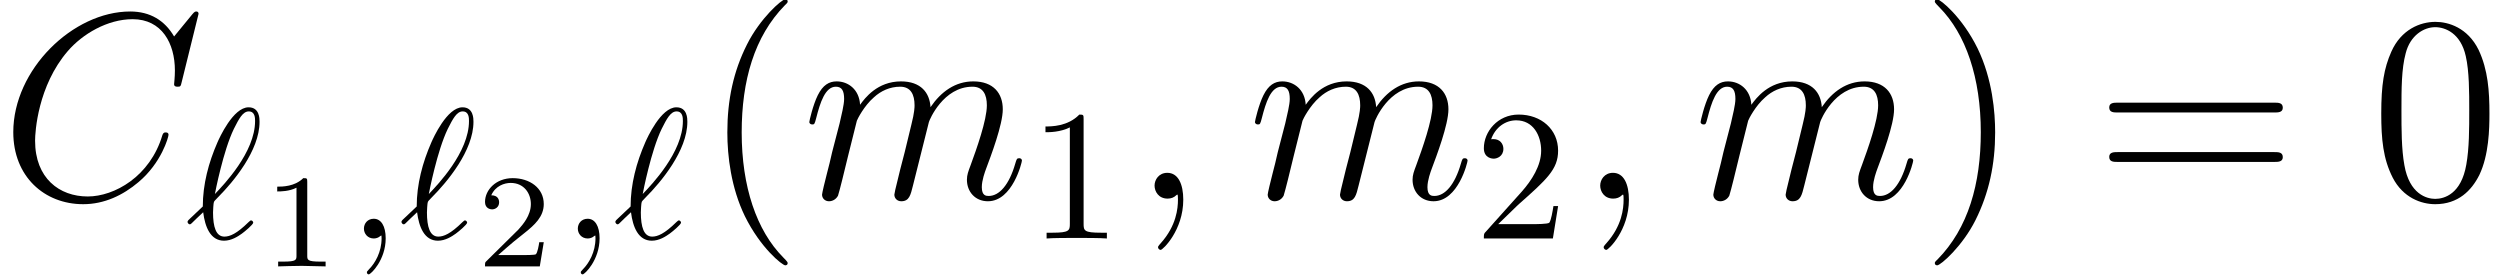
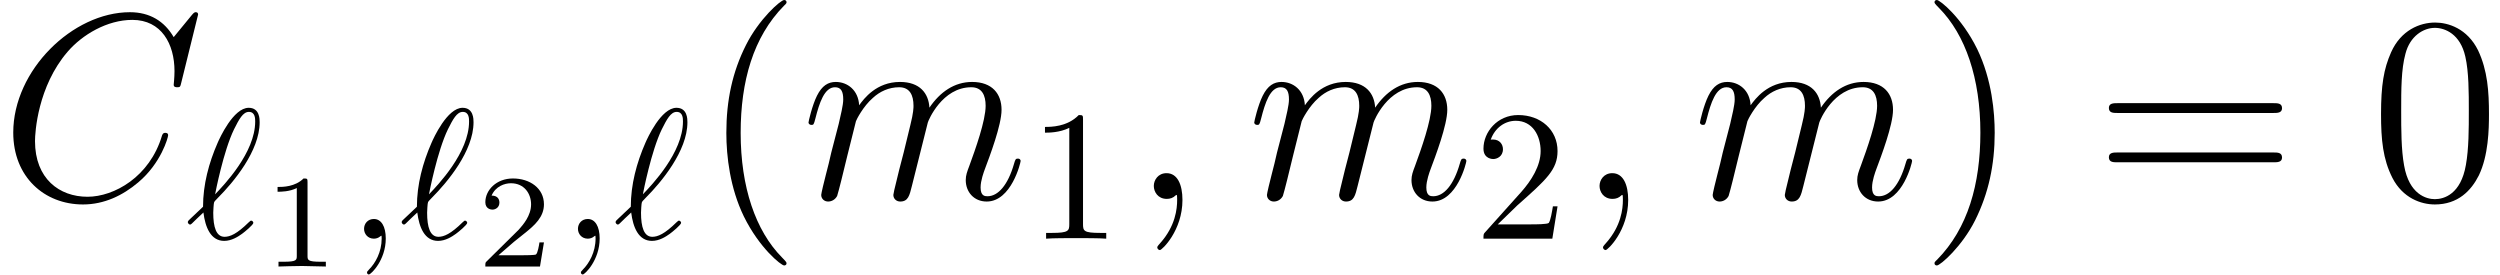
- <svg xmlns="http://www.w3.org/2000/svg" xmlns:xlink="http://www.w3.org/1999/xlink" height="14.405pt" version="1.1" viewBox="0 -10.422 131.187 14.405" width="131.187pt">
+ <svg xmlns="http://www.w3.org/2000/svg" xmlns:xlink="http://www.w3.org/1999/xlink" version="1.1" width="131.491pt" height="14.451pt" viewBox="0 -10.461 131.491 14.451">
  <defs>
-     <path d="M1.982 -0.01C1.982 -0.654 1.738 -1.035 1.357 -1.035C1.035 -1.035 0.84 -0.791 0.84 -0.517C0.84 -0.254 1.035 0 1.357 0C1.474 0 1.601 -0.039 1.699 -0.127C1.728 -0.146 1.738 -0.156 1.748 -0.156S1.767 -0.146 1.767 -0.01C1.767 0.713 1.425 1.299 1.103 1.621C0.996 1.728 0.996 1.748 0.996 1.777C0.996 1.845 1.045 1.884 1.093 1.884C1.201 1.884 1.982 1.133 1.982 -0.01Z" id="g0-59" />
-     <path d="M0.156 -0.967C0.137 -0.937 0.107 -0.908 0.107 -0.869C0.107 -0.82 0.166 -0.742 0.225 -0.742C0.273 -0.742 0.303 -0.771 0.576 -1.045C0.654 -1.113 0.849 -1.299 0.928 -1.377C1.025 -0.605 1.308 0.117 2.021 0.117C2.412 0.117 2.753 -0.107 2.958 -0.254C3.095 -0.351 3.554 -0.732 3.554 -0.83C3.554 -0.859 3.525 -0.947 3.437 -0.947C3.407 -0.947 3.398 -0.937 3.31 -0.859C2.685 -0.244 2.324 -0.098 2.041 -0.098C1.601 -0.098 1.445 -0.605 1.445 -1.367C1.445 -1.425 1.464 -1.875 1.494 -1.923C1.513 -1.953 1.513 -1.972 1.709 -2.167C2.499 -2.958 3.886 -4.608 3.886 -6.122C3.886 -6.288 3.886 -6.883 3.31 -6.883C2.499 -6.883 1.777 -5.272 1.679 -5.048C1.211 -3.983 0.908 -2.841 0.908 -1.679L0.156 -0.967ZM1.543 -2.333C1.562 -2.441 1.982 -4.608 2.538 -5.751C2.802 -6.278 3.007 -6.668 3.32 -6.668C3.651 -6.668 3.651 -6.317 3.651 -6.161C3.651 -4.53 2.011 -2.822 1.543 -2.333Z" id="g0-96" />
-     <path d="M2.72 0.056C2.72 -0.753 2.455 -1.353 1.883 -1.353C1.437 -1.353 1.213 -0.99 1.213 -0.683S1.423 0 1.897 0C2.078 0 2.232 -0.056 2.357 -0.181C2.385 -0.209 2.399 -0.209 2.413 -0.209C2.441 -0.209 2.441 -0.014 2.441 0.056C2.441 0.516 2.357 1.423 1.548 2.329C1.395 2.497 1.395 2.525 1.395 2.552C1.395 2.622 1.465 2.692 1.534 2.692C1.646 2.692 2.72 1.66 2.72 0.056Z" id="g1-59" />
-     <path d="M10.419 -9.694C10.419 -9.819 10.321 -9.819 10.293 -9.819S10.21 -9.819 10.098 -9.68L9.136 -8.508C8.648 -9.345 7.88 -9.819 6.834 -9.819C3.822 -9.819 0.697 -6.765 0.697 -3.487C0.697 -1.158 2.329 0.293 4.366 0.293C5.481 0.293 6.458 -0.181 7.267 -0.865C8.48 -1.883 8.843 -3.236 8.843 -3.347C8.843 -3.473 8.731 -3.473 8.689 -3.473C8.564 -3.473 8.55 -3.389 8.522 -3.333C7.88 -1.158 5.998 -0.112 4.603 -0.112C3.124 -0.112 1.841 -1.06 1.841 -3.041C1.841 -3.487 1.981 -5.914 3.557 -7.741C4.324 -8.634 5.635 -9.415 6.96 -9.415C8.494 -9.415 9.178 -8.145 9.178 -6.723C9.178 -6.36 9.136 -6.053 9.136 -5.998C9.136 -5.872 9.275 -5.872 9.317 -5.872C9.47 -5.872 9.484 -5.886 9.54 -6.137L10.419 -9.694Z" id="g1-67" />
-     <path d="M2.873 -4.087C2.901 -4.17 3.25 -4.868 3.766 -5.314C4.129 -5.649 4.603 -5.872 5.147 -5.872C5.705 -5.872 5.9 -5.454 5.9 -4.896C5.9 -4.812 5.9 -4.533 5.732 -3.877L5.384 -2.441C5.272 -2.022 5.007 -0.99 4.979 -0.837C4.924 -0.628 4.84 -0.265 4.84 -0.209C4.84 -0.014 4.993 0.139 5.202 0.139C5.621 0.139 5.691 -0.181 5.816 -0.683L6.653 -4.017C6.681 -4.129 7.406 -5.872 8.94 -5.872C9.498 -5.872 9.694 -5.454 9.694 -4.896C9.694 -4.115 9.15 -2.594 8.843 -1.757C8.717 -1.423 8.648 -1.241 8.648 -0.99C8.648 -0.363 9.08 0.139 9.749 0.139C11.047 0.139 11.535 -1.911 11.535 -1.995C11.535 -2.064 11.479 -2.12 11.395 -2.12C11.27 -2.12 11.256 -2.078 11.186 -1.841C10.865 -0.725 10.349 -0.139 9.791 -0.139C9.652 -0.139 9.429 -0.153 9.429 -0.6C9.429 -0.962 9.596 -1.409 9.652 -1.562C9.903 -2.232 10.53 -3.877 10.53 -4.686C10.53 -5.523 10.042 -6.151 8.982 -6.151C8.048 -6.151 7.295 -5.621 6.737 -4.798C6.695 -5.551 6.235 -6.151 5.189 -6.151C3.947 -6.151 3.292 -5.272 3.041 -4.924C2.999 -5.719 2.427 -6.151 1.813 -6.151C1.409 -6.151 1.088 -5.956 0.823 -5.426C0.572 -4.924 0.377 -4.073 0.377 -4.017S0.432 -3.891 0.53 -3.891C0.642 -3.891 0.656 -3.905 0.739 -4.226C0.948 -5.049 1.213 -5.872 1.771 -5.872C2.092 -5.872 2.204 -5.649 2.204 -5.23C2.204 -4.924 2.064 -4.38 1.967 -3.947L1.576 -2.441C1.52 -2.176 1.367 -1.548 1.297 -1.297C1.2 -0.934 1.046 -0.279 1.046 -0.209C1.046 -0.014 1.2 0.139 1.409 0.139C1.576 0.139 1.771 0.056 1.883 -0.153C1.911 -0.223 2.036 -0.711 2.106 -0.99L2.413 -2.246L2.873 -4.087Z" id="g1-109" />
-     <path d="M2.87 -6.249C2.87 -6.483 2.87 -6.502 2.646 -6.502C2.041 -5.878 1.181 -5.878 0.869 -5.878V-5.575C1.064 -5.575 1.64 -5.575 2.148 -5.829V-0.771C2.148 -0.42 2.119 -0.303 1.24 -0.303H0.928V0C1.269 -0.029 2.119 -0.029 2.509 -0.029S3.749 -0.029 4.091 0V-0.303H3.778C2.9 -0.303 2.87 -0.41 2.87 -0.771V-6.249Z" id="g2-49" />
-     <path d="M1.24 -0.752L2.275 -1.757C3.798 -3.105 4.384 -3.632 4.384 -4.608C4.384 -5.721 3.505 -6.502 2.314 -6.502C1.211 -6.502 0.488 -5.604 0.488 -4.735C0.488 -4.188 0.976 -4.188 1.006 -4.188C1.172 -4.188 1.513 -4.306 1.513 -4.706C1.513 -4.96 1.338 -5.214 0.996 -5.214C0.918 -5.214 0.898 -5.214 0.869 -5.204C1.093 -5.838 1.621 -6.2 2.187 -6.2C3.075 -6.2 3.495 -5.409 3.495 -4.608C3.495 -3.827 3.007 -3.056 2.47 -2.451L0.596 -0.361C0.488 -0.254 0.488 -0.234 0.488 0H4.11L4.384 -1.699H4.14C4.091 -1.406 4.022 -0.976 3.925 -0.83C3.857 -0.752 3.212 -0.752 2.997 -0.752H1.24Z" id="g2-50" />
-     <path d="M2.336 -4.435C2.336 -4.624 2.322 -4.631 2.127 -4.631C1.681 -4.191 1.046 -4.184 0.76 -4.184V-3.933C0.928 -3.933 1.388 -3.933 1.771 -4.129V-0.572C1.771 -0.342 1.771 -0.251 1.074 -0.251H0.809V0C0.934 -0.007 1.792 -0.028 2.05 -0.028C2.267 -0.028 3.145 -0.007 3.299 0V-0.251H3.034C2.336 -0.251 2.336 -0.342 2.336 -0.572V-4.435Z" id="g4-49" />
-     <path d="M3.522 -1.269H3.285C3.264 -1.116 3.194 -0.704 3.103 -0.635C3.048 -0.593 2.511 -0.593 2.413 -0.593H1.13C1.862 -1.241 2.106 -1.437 2.525 -1.764C3.041 -2.176 3.522 -2.608 3.522 -3.271C3.522 -4.115 2.783 -4.631 1.89 -4.631C1.025 -4.631 0.439 -4.024 0.439 -3.382C0.439 -3.027 0.739 -2.992 0.809 -2.992C0.976 -2.992 1.179 -3.11 1.179 -3.361C1.179 -3.487 1.13 -3.731 0.767 -3.731C0.983 -4.226 1.458 -4.38 1.785 -4.38C2.483 -4.38 2.845 -3.836 2.845 -3.271C2.845 -2.664 2.413 -2.183 2.19 -1.932L0.509 -0.272C0.439 -0.209 0.439 -0.195 0.439 0H3.313L3.522 -1.269Z" id="g4-50" />
-     <path d="M4.533 3.389C4.533 3.347 4.533 3.32 4.296 3.082C2.901 1.674 2.12 -0.628 2.12 -3.473C2.12 -6.179 2.776 -8.508 4.394 -10.154C4.533 -10.28 4.533 -10.307 4.533 -10.349C4.533 -10.433 4.463 -10.461 4.407 -10.461C4.226 -10.461 3.082 -9.457 2.399 -8.09C1.688 -6.681 1.367 -5.189 1.367 -3.473C1.367 -2.232 1.562 -0.572 2.287 0.921C3.11 2.594 4.254 3.501 4.407 3.501C4.463 3.501 4.533 3.473 4.533 3.389Z" id="g3-40" />
-     <path d="M3.933 -3.473C3.933 -4.533 3.794 -6.263 3.013 -7.88C2.19 -9.554 1.046 -10.461 0.893 -10.461C0.837 -10.461 0.767 -10.433 0.767 -10.349C0.767 -10.307 0.767 -10.28 1.004 -10.042C2.399 -8.634 3.18 -6.332 3.18 -3.487C3.18 -0.781 2.525 1.548 0.907 3.194C0.767 3.32 0.767 3.347 0.767 3.389C0.767 3.473 0.837 3.501 0.893 3.501C1.074 3.501 2.218 2.497 2.901 1.13C3.612 -0.293 3.933 -1.799 3.933 -3.473Z" id="g3-41" />
-     <path d="M6.249 -4.463C6.249 -5.621 6.179 -6.751 5.677 -7.811C5.105 -8.968 4.101 -9.275 3.417 -9.275C2.608 -9.275 1.618 -8.871 1.102 -7.713C0.711 -6.834 0.572 -5.97 0.572 -4.463C0.572 -3.11 0.669 -2.092 1.172 -1.102C1.716 -0.042 2.678 0.293 3.403 0.293C4.617 0.293 5.314 -0.432 5.719 -1.241C6.221 -2.287 6.249 -3.654 6.249 -4.463ZM3.403 0.014C2.957 0.014 2.05 -0.237 1.785 -1.757C1.632 -2.594 1.632 -3.654 1.632 -4.631C1.632 -5.774 1.632 -6.806 1.855 -7.629C2.092 -8.564 2.803 -8.996 3.403 -8.996C3.933 -8.996 4.742 -8.675 5.007 -7.476C5.189 -6.681 5.189 -5.579 5.189 -4.631C5.189 -3.696 5.189 -2.636 5.035 -1.785C4.77 -0.251 3.891 0.014 3.403 0.014Z" id="g3-48" />
-     <path d="M9.415 -4.519C9.61 -4.519 9.861 -4.519 9.861 -4.77C9.861 -5.035 9.624 -5.035 9.415 -5.035H1.2C1.004 -5.035 0.753 -5.035 0.753 -4.784C0.753 -4.519 0.99 -4.519 1.2 -4.519H9.415ZM9.415 -1.925C9.61 -1.925 9.861 -1.925 9.861 -2.176C9.861 -2.441 9.624 -2.441 9.415 -2.441H1.2C1.004 -2.441 0.753 -2.441 0.753 -2.19C0.753 -1.925 0.99 -1.925 1.2 -1.925H9.415Z" id="g3-61" />
+     <path id="g2-49" d="M2.87-6.249C2.87-6.483 2.87-6.502 2.646-6.502C2.041-5.878 1.181-5.878 .869-5.878V-5.575C1.064-5.575 1.64-5.575 2.148-5.829V-.771C2.148-.42 2.119-.303 1.24-.303H.928V0C1.269-.029 2.119-.029 2.509-.029S3.749-.029 4.091 0V-.303H3.778C2.9-.303 2.87-.41 2.87-.771V-6.249Z" />
+     <path id="g2-50" d="M1.24-.752L2.275-1.757C3.798-3.105 4.384-3.632 4.384-4.608C4.384-5.721 3.505-6.502 2.314-6.502C1.211-6.502 .488-5.604 .488-4.735C.488-4.188 .976-4.188 1.006-4.188C1.172-4.188 1.513-4.306 1.513-4.706C1.513-4.96 1.338-5.214 .996-5.214C.918-5.214 .898-5.214 .869-5.204C1.093-5.838 1.621-6.2 2.187-6.2C3.075-6.2 3.495-5.409 3.495-4.608C3.495-3.827 3.007-3.056 2.47-2.451L.596-.361C.488-.254 .488-.234 .488 0H4.11L4.384-1.699H4.14C4.091-1.406 4.022-.976 3.925-.83C3.857-.752 3.212-.752 2.997-.752H1.24Z" />
+     <path id="g3-40" d="M4.533 3.389C4.533 3.347 4.533 3.32 4.296 3.082C2.901 1.674 2.12-.628 2.12-3.473C2.12-6.179 2.776-8.508 4.394-10.154C4.533-10.279 4.533-10.307 4.533-10.349C4.533-10.433 4.463-10.461 4.407-10.461C4.226-10.461 3.082-9.457 2.399-8.09C1.688-6.681 1.367-5.189 1.367-3.473C1.367-2.232 1.562-.572 2.287 .921C3.11 2.594 4.254 3.501 4.407 3.501C4.463 3.501 4.533 3.473 4.533 3.389Z" />
+     <path id="g3-41" d="M3.933-3.473C3.933-4.533 3.794-6.263 3.013-7.88C2.19-9.554 1.046-10.461 .893-10.461C.837-10.461 .767-10.433 .767-10.349C.767-10.307 .767-10.279 1.004-10.042C2.399-8.634 3.18-6.332 3.18-3.487C3.18-.781 2.525 1.548 .907 3.194C.767 3.32 .767 3.347 .767 3.389C.767 3.473 .837 3.501 .893 3.501C1.074 3.501 2.218 2.497 2.901 1.13C3.612-.293 3.933-1.799 3.933-3.473Z" />
+     <path id="g3-48" d="M6.249-4.463C6.249-5.621 6.179-6.751 5.677-7.811C5.105-8.968 4.101-9.275 3.417-9.275C2.608-9.275 1.618-8.871 1.102-7.713C.711-6.834 .572-5.97 .572-4.463C.572-3.11 .669-2.092 1.172-1.102C1.716-.042 2.678 .293 3.403 .293C4.617 .293 5.314-.432 5.719-1.241C6.221-2.287 6.249-3.654 6.249-4.463ZM3.403 .014C2.957 .014 2.05-.237 1.785-1.757C1.632-2.594 1.632-3.654 1.632-4.631C1.632-5.774 1.632-6.806 1.855-7.629C2.092-8.564 2.803-8.996 3.403-8.996C3.933-8.996 4.742-8.675 5.007-7.476C5.189-6.681 5.189-5.579 5.189-4.631C5.189-3.696 5.189-2.636 5.035-1.785C4.77-.251 3.891 .014 3.403 .014Z" />
+     <path id="g3-61" d="M9.415-4.519C9.61-4.519 9.861-4.519 9.861-4.77C9.861-5.035 9.624-5.035 9.415-5.035H1.2C1.004-5.035 .753-5.035 .753-4.784C.753-4.519 .99-4.519 1.2-4.519H9.415ZM9.415-1.925C9.61-1.925 9.861-1.925 9.861-2.176C9.861-2.441 9.624-2.441 9.415-2.441H1.2C1.004-2.441 .753-2.441 .753-2.19C.753-1.925 .99-1.925 1.2-1.925H9.415Z" />
+     <path id="g0-59" d="M1.982-.01C1.982-.654 1.738-1.035 1.357-1.035C1.035-1.035 .84-.791 .84-.517C.84-.254 1.035 0 1.357 0C1.474 0 1.601-.039 1.699-.127C1.728-.146 1.738-.156 1.748-.156S1.767-.146 1.767-.01C1.767 .713 1.425 1.299 1.103 1.621C.996 1.728 .996 1.748 .996 1.777C.996 1.845 1.045 1.884 1.093 1.884C1.201 1.884 1.982 1.133 1.982-.01Z" />
+     <path id="g0-96" d="M.156-.967C.137-.937 .107-.908 .107-.869C.107-.82 .166-.742 .225-.742C.273-.742 .303-.771 .576-1.045C.654-1.113 .849-1.299 .928-1.377C1.025-.605 1.308 .117 2.021 .117C2.412 .117 2.753-.107 2.958-.254C3.095-.351 3.554-.732 3.554-.83C3.554-.859 3.525-.947 3.437-.947C3.407-.947 3.398-.937 3.31-.859C2.685-.244 2.324-.098 2.041-.098C1.601-.098 1.445-.605 1.445-1.367C1.445-1.425 1.465-1.875 1.494-1.923C1.513-1.953 1.513-1.972 1.709-2.167C2.499-2.958 3.886-4.608 3.886-6.122C3.886-6.288 3.886-6.883 3.31-6.883C2.499-6.883 1.777-5.272 1.679-5.048C1.211-3.983 .908-2.841 .908-1.679L.156-.967ZM1.543-2.333C1.562-2.441 1.982-4.608 2.538-5.751C2.802-6.278 3.007-6.668 3.32-6.668C3.651-6.668 3.651-6.317 3.651-6.161C3.651-4.53 2.011-2.822 1.543-2.333Z" />
+     <path id="g4-49" d="M2.336-4.435C2.336-4.624 2.322-4.631 2.127-4.631C1.681-4.191 1.046-4.184 .76-4.184V-3.933C.928-3.933 1.388-3.933 1.771-4.129V-.572C1.771-.342 1.771-.251 1.074-.251H.809V0C.934-.007 1.792-.028 2.05-.028C2.267-.028 3.145-.007 3.299 0V-.251H3.034C2.336-.251 2.336-.342 2.336-.572V-4.435Z" />
+     <path id="g4-50" d="M3.522-1.269H3.285C3.264-1.116 3.194-.704 3.103-.635C3.048-.593 2.511-.593 2.413-.593H1.13C1.862-1.241 2.106-1.437 2.525-1.764C3.041-2.176 3.522-2.608 3.522-3.271C3.522-4.115 2.783-4.631 1.89-4.631C1.025-4.631 .439-4.024 .439-3.382C.439-3.027 .739-2.992 .809-2.992C.976-2.992 1.179-3.11 1.179-3.361C1.179-3.487 1.13-3.731 .767-3.731C.983-4.226 1.458-4.38 1.785-4.38C2.483-4.38 2.845-3.836 2.845-3.271C2.845-2.664 2.413-2.183 2.19-1.932L.509-.272C.439-.209 .439-.195 .439 0H3.313L3.522-1.269Z" />
+     <path id="g1-59" d="M2.72 .056C2.72-.753 2.455-1.353 1.883-1.353C1.437-1.353 1.213-.99 1.213-.683S1.423 0 1.897 0C2.078 0 2.232-.056 2.357-.181C2.385-.209 2.399-.209 2.413-.209C2.441-.209 2.441-.014 2.441 .056C2.441 .516 2.357 1.423 1.548 2.329C1.395 2.497 1.395 2.525 1.395 2.552C1.395 2.622 1.465 2.692 1.534 2.692C1.646 2.692 2.72 1.66 2.72 .056Z" />
+     <path id="g1-67" d="M10.419-9.694C10.419-9.819 10.321-9.819 10.293-9.819S10.21-9.819 10.098-9.68L9.136-8.508C8.648-9.345 7.88-9.819 6.834-9.819C3.822-9.819 .697-6.765 .697-3.487C.697-1.158 2.329 .293 4.366 .293C5.481 .293 6.458-.181 7.267-.865C8.48-1.883 8.843-3.236 8.843-3.347C8.843-3.473 8.731-3.473 8.689-3.473C8.564-3.473 8.55-3.389 8.522-3.333C7.88-1.158 5.998-.112 4.603-.112C3.124-.112 1.841-1.06 1.841-3.041C1.841-3.487 1.981-5.914 3.557-7.741C4.324-8.634 5.635-9.415 6.96-9.415C8.494-9.415 9.178-8.145 9.178-6.723C9.178-6.36 9.136-6.053 9.136-5.998C9.136-5.872 9.275-5.872 9.317-5.872C9.47-5.872 9.484-5.886 9.54-6.137L10.419-9.694Z" />
+     <path id="g1-109" d="M2.873-4.087C2.901-4.17 3.25-4.868 3.766-5.314C4.129-5.649 4.603-5.872 5.147-5.872C5.705-5.872 5.9-5.454 5.9-4.896C5.9-4.812 5.9-4.533 5.733-3.877L5.384-2.441C5.272-2.022 5.007-.99 4.979-.837C4.924-.628 4.84-.265 4.84-.209C4.84-.014 4.993 .139 5.202 .139C5.621 .139 5.691-.181 5.816-.683L6.653-4.017C6.681-4.129 7.406-5.872 8.94-5.872C9.498-5.872 9.694-5.454 9.694-4.896C9.694-4.115 9.15-2.594 8.843-1.757C8.717-1.423 8.648-1.241 8.648-.99C8.648-.363 9.08 .139 9.749 .139C11.047 .139 11.535-1.911 11.535-1.995C11.535-2.064 11.479-2.12 11.395-2.12C11.27-2.12 11.256-2.078 11.186-1.841C10.865-.725 10.349-.139 9.791-.139C9.652-.139 9.429-.153 9.429-.6C9.429-.962 9.596-1.409 9.652-1.562C9.903-2.232 10.531-3.877 10.531-4.686C10.531-5.523 10.042-6.151 8.982-6.151C8.048-6.151 7.295-5.621 6.737-4.798C6.695-5.551 6.235-6.151 5.189-6.151C3.947-6.151 3.292-5.272 3.041-4.924C2.999-5.719 2.427-6.151 1.813-6.151C1.409-6.151 1.088-5.956 .823-5.426C.572-4.924 .377-4.073 .377-4.017S.432-3.891 .53-3.891C.642-3.891 .656-3.905 .739-4.226C.948-5.049 1.213-5.872 1.771-5.872C2.092-5.872 2.204-5.649 2.204-5.23C2.204-4.924 2.064-4.38 1.967-3.947L1.576-2.441C1.52-2.176 1.367-1.548 1.297-1.297C1.2-.934 1.046-.279 1.046-.209C1.046-.014 1.2 .139 1.409 .139C1.576 .139 1.771 .056 1.883-.153C1.911-.223 2.036-.711 2.106-.99L2.413-2.246L2.873-4.087Z" />
  </defs>
  <g id="page1">
-     <use x="0" xlink:href="#g1-67" y="0" />
-     <use x="9.734" xlink:href="#g0-96" y="2.092" />
-     <use x="13.787" xlink:href="#g4-49" y="3.557" />
-     <use x="18.257" xlink:href="#g0-59" y="2.092" />
-     <use x="20.959" xlink:href="#g0-96" y="2.092" />
-     <use x="25.012" xlink:href="#g4-50" y="3.557" />
-     <use x="29.481" xlink:href="#g0-59" y="2.092" />
-     <use x="32.183" xlink:href="#g0-96" y="2.092" />
-     <use x="36.8" xlink:href="#g3-40" y="0" />
-     <use x="42.091" xlink:href="#g1-109" y="0" />
-     <use x="53.992" xlink:href="#g2-49" y="2.092" />
-     <use x="59.372" xlink:href="#g1-59" y="0" />
-     <use x="65.476" xlink:href="#g1-109" y="0" />
-     <use x="77.377" xlink:href="#g2-50" y="2.092" />
-     <use x="82.757" xlink:href="#g1-59" y="0" />
-     <use x="88.861" xlink:href="#g1-109" y="0" />
-     <use x="100.762" xlink:href="#g3-41" y="0" />
-     <use x="109.928" xlink:href="#g3-61" y="0" />
-     <use x="124.384" xlink:href="#g3-48" y="0" />
+     <use x="0" y="0" xlink:href="#g1-67" />
+     <use x="9.771" y="2.092" xlink:href="#g0-96" />
+     <use x="13.839" y="3.557" xlink:href="#g4-49" />
+     <use x="18.308" y="2.092" xlink:href="#g0-59" />
+     <use x="21.02" y="2.092" xlink:href="#g0-96" />
+     <use x="25.088" y="3.557" xlink:href="#g4-50" />
+     <use x="29.558" y="2.092" xlink:href="#g0-59" />
+     <use x="32.27" y="2.092" xlink:href="#g0-96" />
+     <use x="36.836" y="0" xlink:href="#g3-40" />
+     <use x="42.147" y="0" xlink:href="#g1-109" />
+     <use x="54.093" y="2.092" xlink:href="#g2-49" />
+     <use x="59.473" y="0" xlink:href="#g1-59" />
+     <use x="65.591" y="0" xlink:href="#g1-109" />
+     <use x="77.537" y="2.092" xlink:href="#g2-50" />
+     <use x="82.917" y="0" xlink:href="#g1-59" />
+     <use x="89.035" y="0" xlink:href="#g1-109" />
+     <use x="100.981" y="0" xlink:href="#g3-41" />
+     <use x="110.166" y="0" xlink:href="#g3-61" />
+     <use x="124.662" y="0" xlink:href="#g3-48" />
  </g>
</svg>
